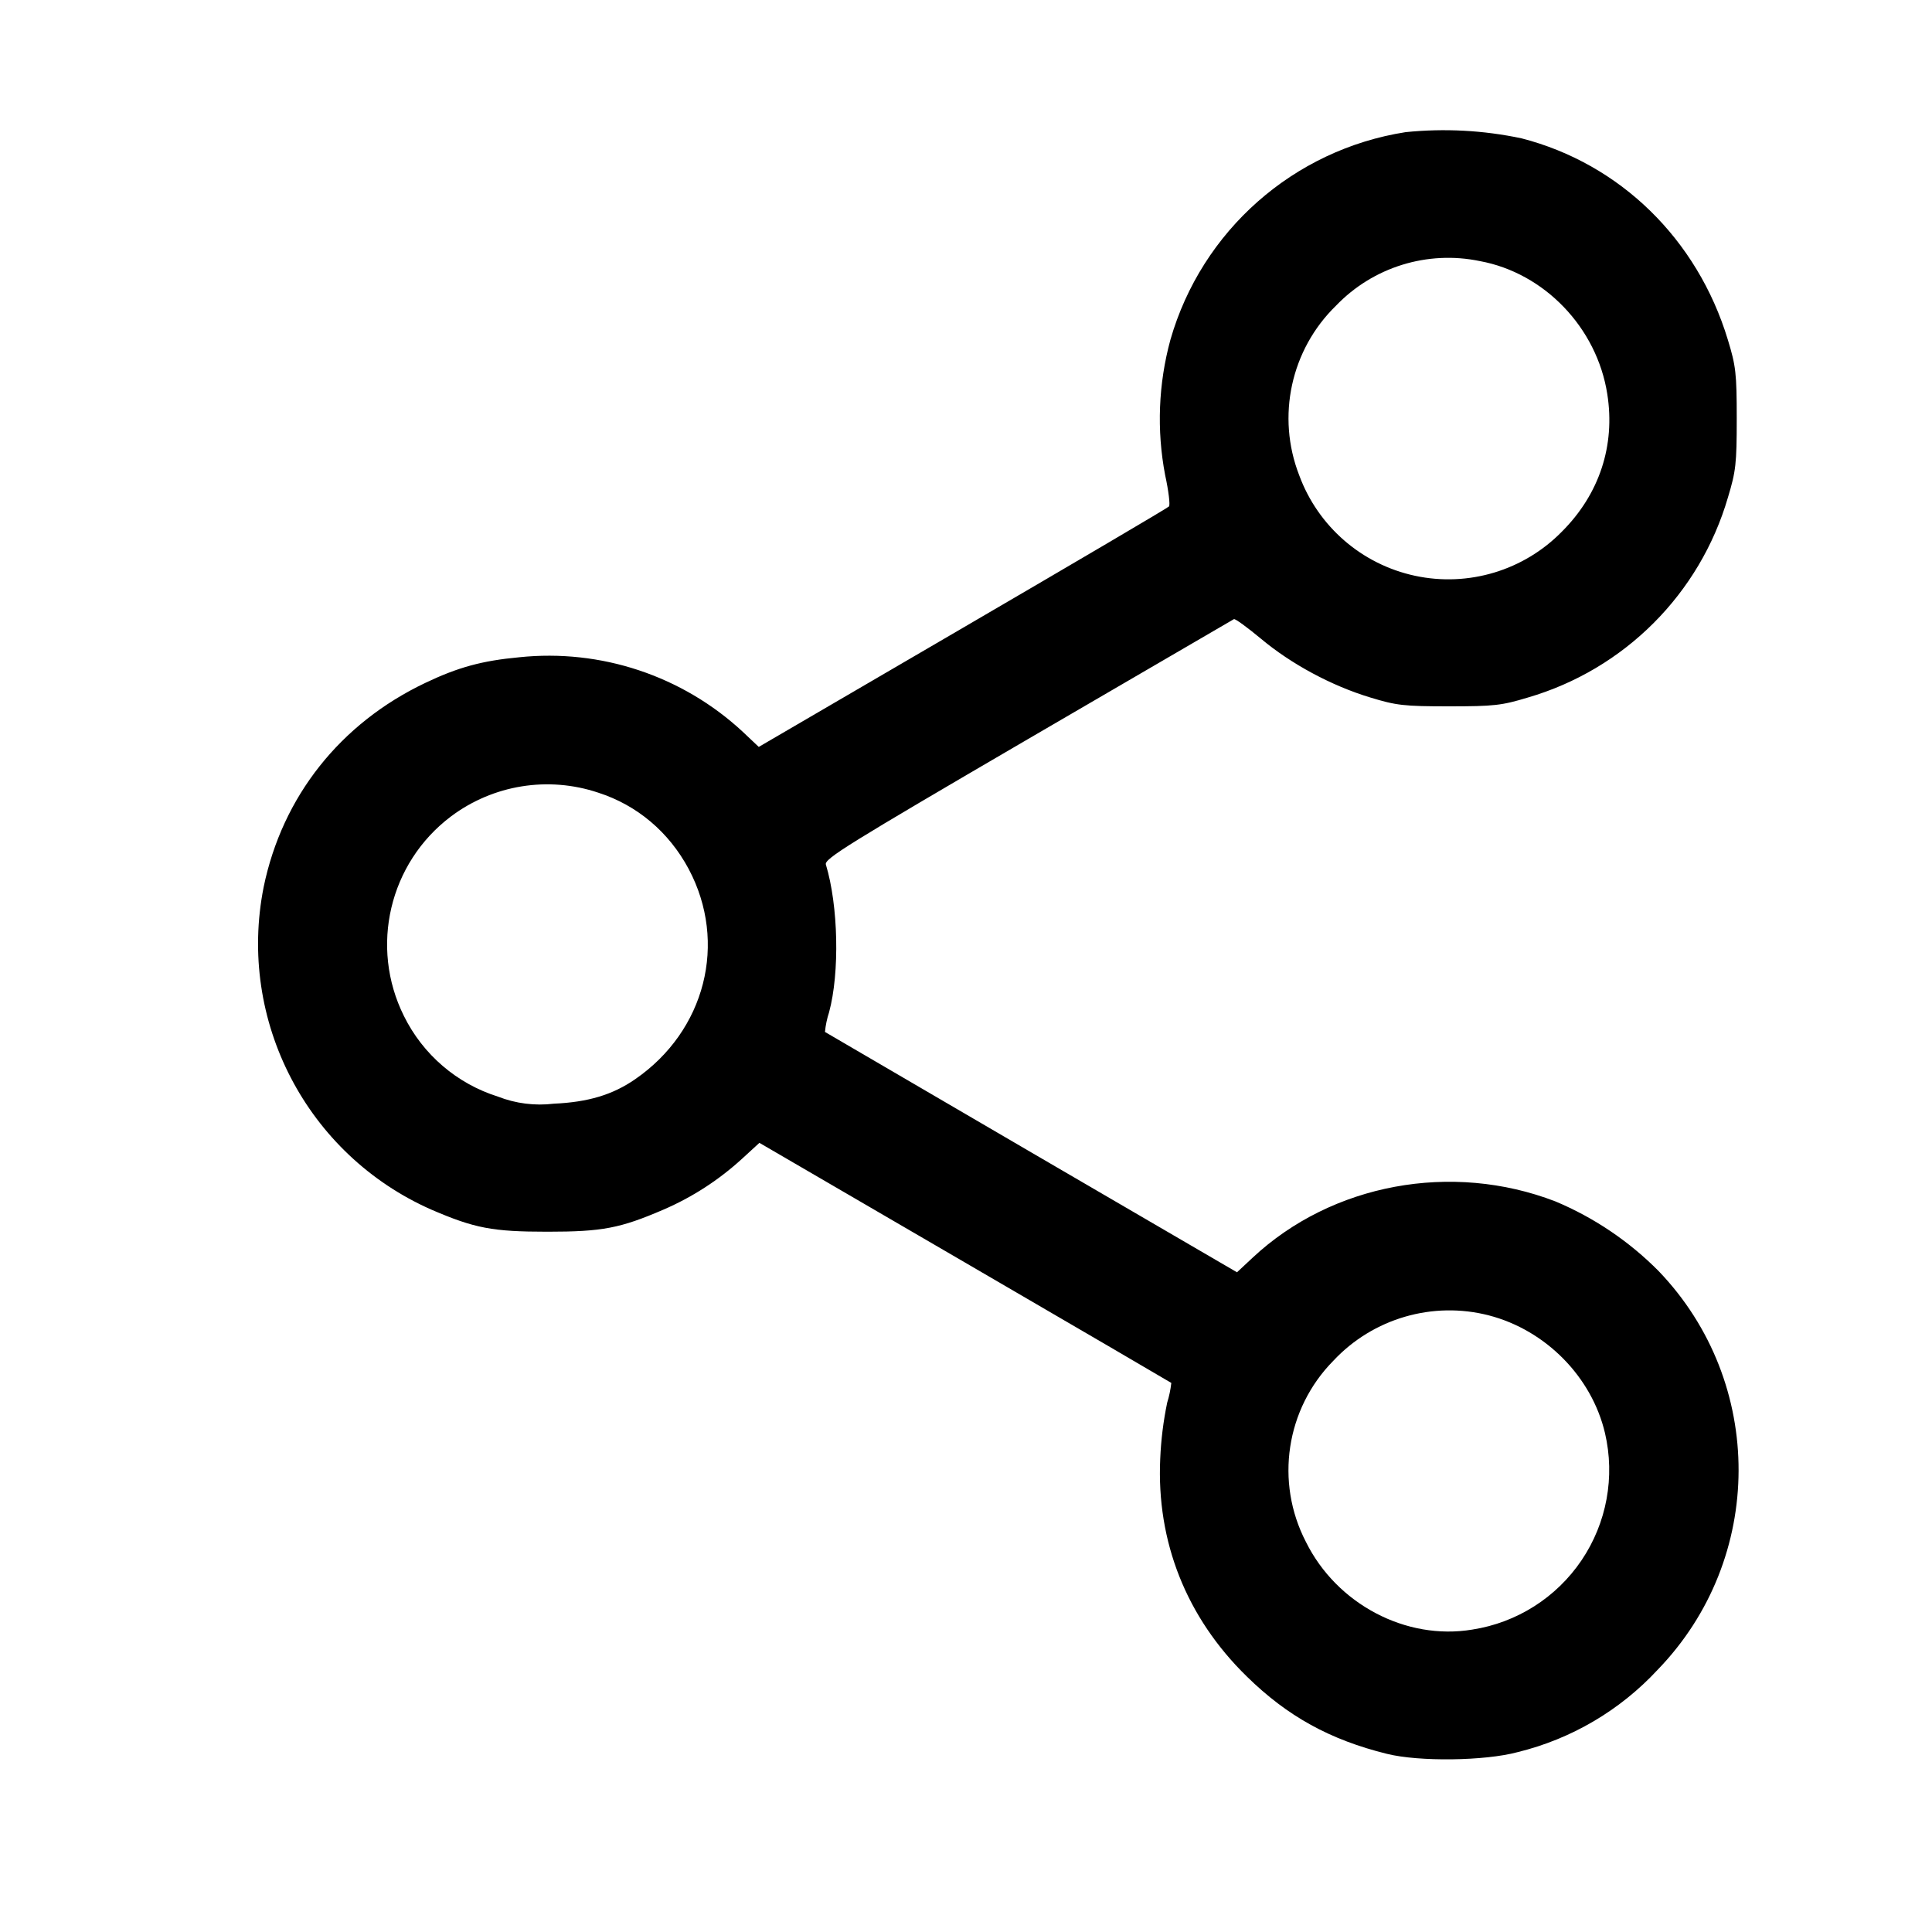
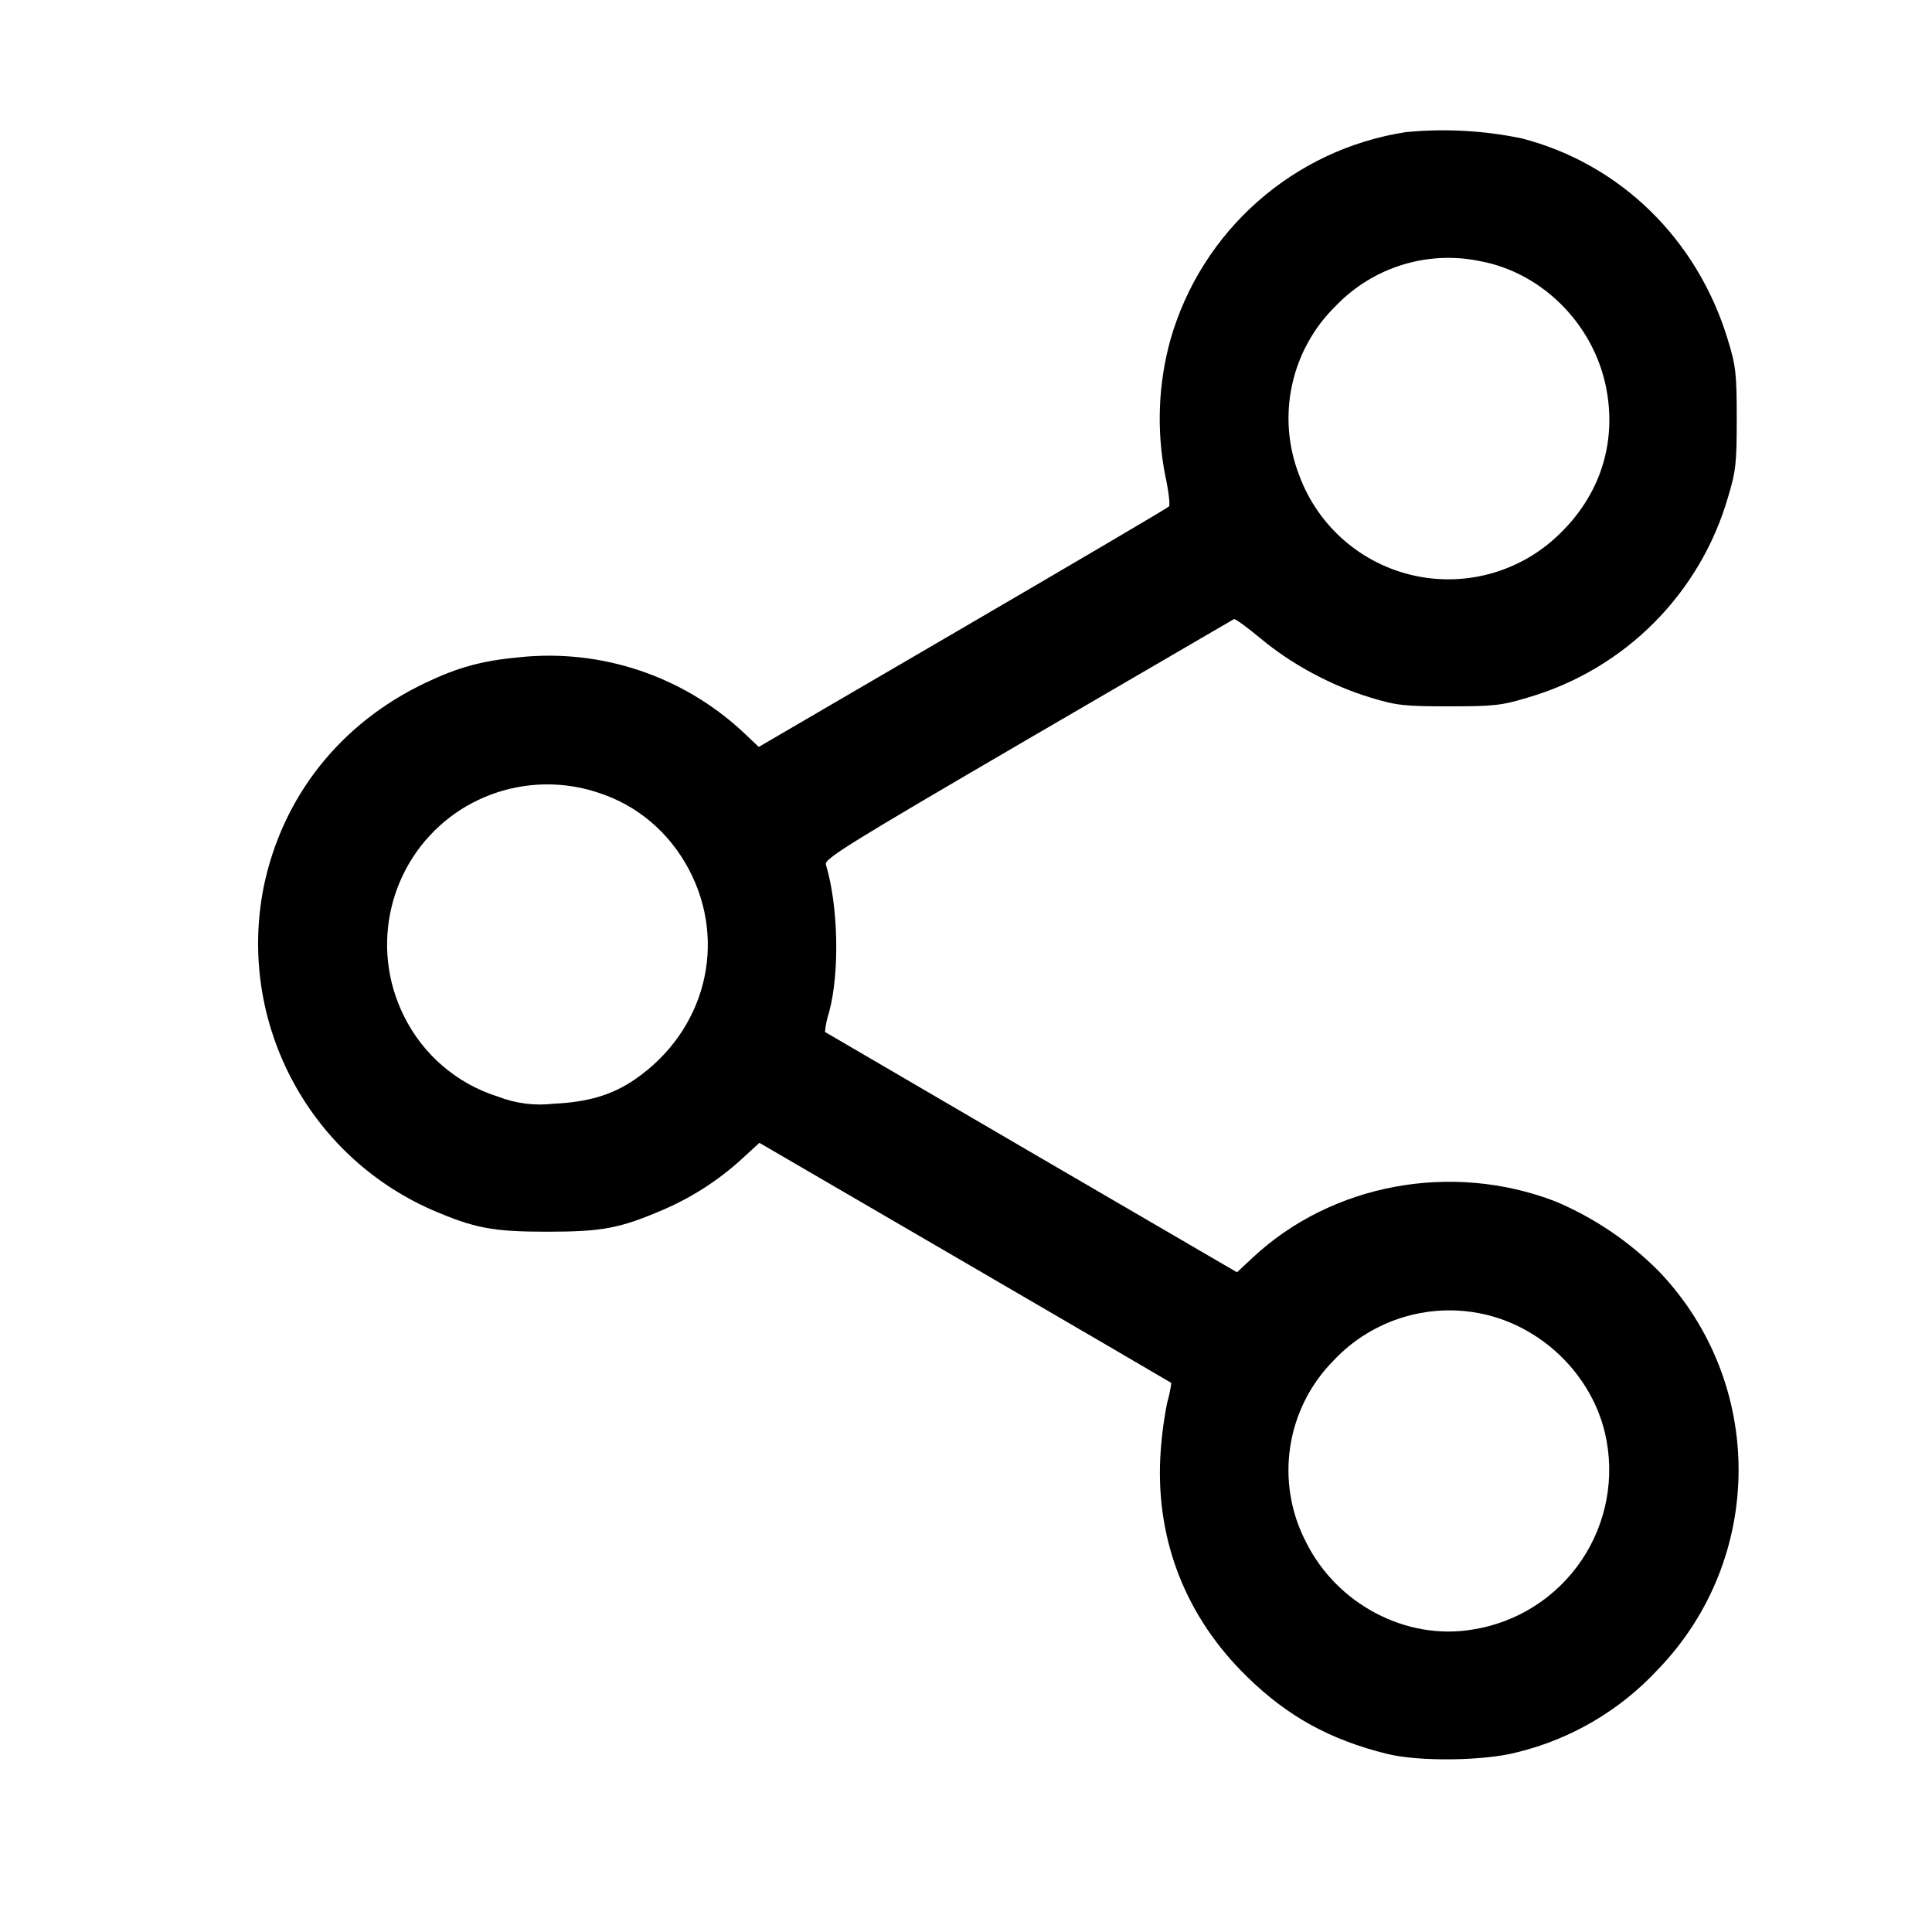
<svg xmlns="http://www.w3.org/2000/svg" width="15" height="15">
-   <path d="M10.913 1.026a2.264 2.264 0 0 0-1.826 1.612 2.332 2.332 0 0 0-.041 1.05c.027.123.04.233.03.244-.009.011-.73.435-1.601.943l-1.584.924-.127-.12a2.212 2.212 0 0 0-1.733-.576c-.29.027-.475.078-.729.199-.66.314-1.11.882-1.255 1.585A2.257 2.257 0 0 0 3.35 9.392c.335.144.472.171.9.171.428 0 .565-.027.9-.171.225-.097.432-.231.613-.397l.133-.122 1.596.929c.878.511 1.599.932 1.602.935a.814.814 0 0 1-.032.153 2.7 2.7 0 0 0-.054.435c-.03.645.203 1.233.672 1.691.316.31.647.492 1.089.601.25.062.759.055 1.012-.013a2.193 2.193 0 0 0 1.089-.64 2.23 2.23 0 0 0 .008-3.095 2.476 2.476 0 0 0-.801-.541c-.806-.311-1.737-.138-2.352.437l-.121.113-1.596-.93-1.603-.936a.705.705 0 0 1 .032-.153c.083-.307.072-.827-.025-1.147-.013-.044.175-.16 1.568-.973l1.6-.932c.01-.005.104.064.21.152.234.196.547.365.848.456.203.062.261.069.612.069s.409-.007.611-.068a2.284 2.284 0 0 0 1.555-1.555c.061-.202.068-.26.068-.611s-.007-.409-.069-.612c-.237-.782-.837-1.367-1.602-1.564a2.917 2.917 0 0 0-.9-.048m.576 1.001c.502.092.91.518.99 1.033.063.4-.062.777-.352 1.067a1.234 1.234 0 0 1-2.04-.437 1.22 1.22 0 0 1 .286-1.317 1.207 1.207 0 0 1 1.116-.346M4.644 6.154c.302.097.549.305.703.593.304.572.13 1.257-.417 1.633-.174.12-.364.177-.63.189a.896.896 0 0 1-.434-.055 1.223 1.223 0 0 1-.73-.626 1.245 1.245 0 0 1 .365-1.549 1.245 1.245 0 0 1 1.143-.185m6.917 4.059c.441.115.797.477.9.913a1.255 1.255 0 0 1-1.03 1.526c-.515.086-1.053-.198-1.292-.681a1.21 1.21 0 0 1 .213-1.406c.308-.33.774-.465 1.209-.352" fill-rule="evenodd" />
+   <path fill-rule="evenodd" d="M10.913 1.026a2.26 2.26 0 0 0-1.826 1.612 2.3 2.3 0 0 0-.041 1.05c.027.123.04.233.03.244-.009.011-.73.435-1.601.943l-1.584.924-.127-.12a2.21 2.21 0 0 0-1.733-.576c-.29.027-.475.078-.729.199-.66.314-1.11.882-1.255 1.585A2.26 2.26 0 0 0 3.35 9.392c.335.144.472.171.9.171s.565-.027.9-.171c.225-.097.432-.231.613-.397l.133-.122 1.596.929c.878.511 1.599.932 1.602.935a1 1 0 0 1-.032.153 3 3 0 0 0-.054.435c-.03.645.203 1.233.672 1.691.316.31.647.492 1.089.601.25.062.759.055 1.012-.013a2.2 2.2 0 0 0 1.089-.64 2.23 2.23 0 0 0 .008-3.095 2.5 2.5 0 0 0-.801-.541c-.806-.311-1.737-.138-2.352.437l-.121.113-1.596-.93-1.603-.936a.7.7 0 0 1 .032-.153c.083-.307.072-.827-.025-1.147-.013-.044.175-.16 1.568-.973l1.6-.932c.01-.005.104.064.21.152.234.196.547.365.848.456.203.062.261.069.612.069s.409-.007.611-.068a2.28 2.28 0 0 0 1.555-1.555c.061-.202.068-.26.068-.611s-.007-.409-.069-.612c-.237-.782-.837-1.367-1.602-1.564a3 3 0 0 0-.9-.048m.576 1.001c.502.092.91.518.99 1.033.063.4-.062.777-.352 1.067a1.234 1.234 0 0 1-2.04-.437 1.22 1.22 0 0 1 .286-1.317 1.21 1.21 0 0 1 1.116-.346M4.644 6.154c.302.097.549.305.703.593.304.572.13 1.257-.417 1.633-.174.12-.364.177-.63.189a.9.9 0 0 1-.434-.055 1.22 1.22 0 0 1-.73-.626 1.245 1.245 0 0 1 .365-1.549 1.25 1.25 0 0 1 1.143-.185m6.917 4.059c.441.115.797.477.9.913a1.255 1.255 0 0 1-1.03 1.526c-.515.086-1.053-.198-1.292-.681a1.21 1.21 0 0 1 .213-1.406c.308-.33.774-.465 1.209-.352" />
</svg>
